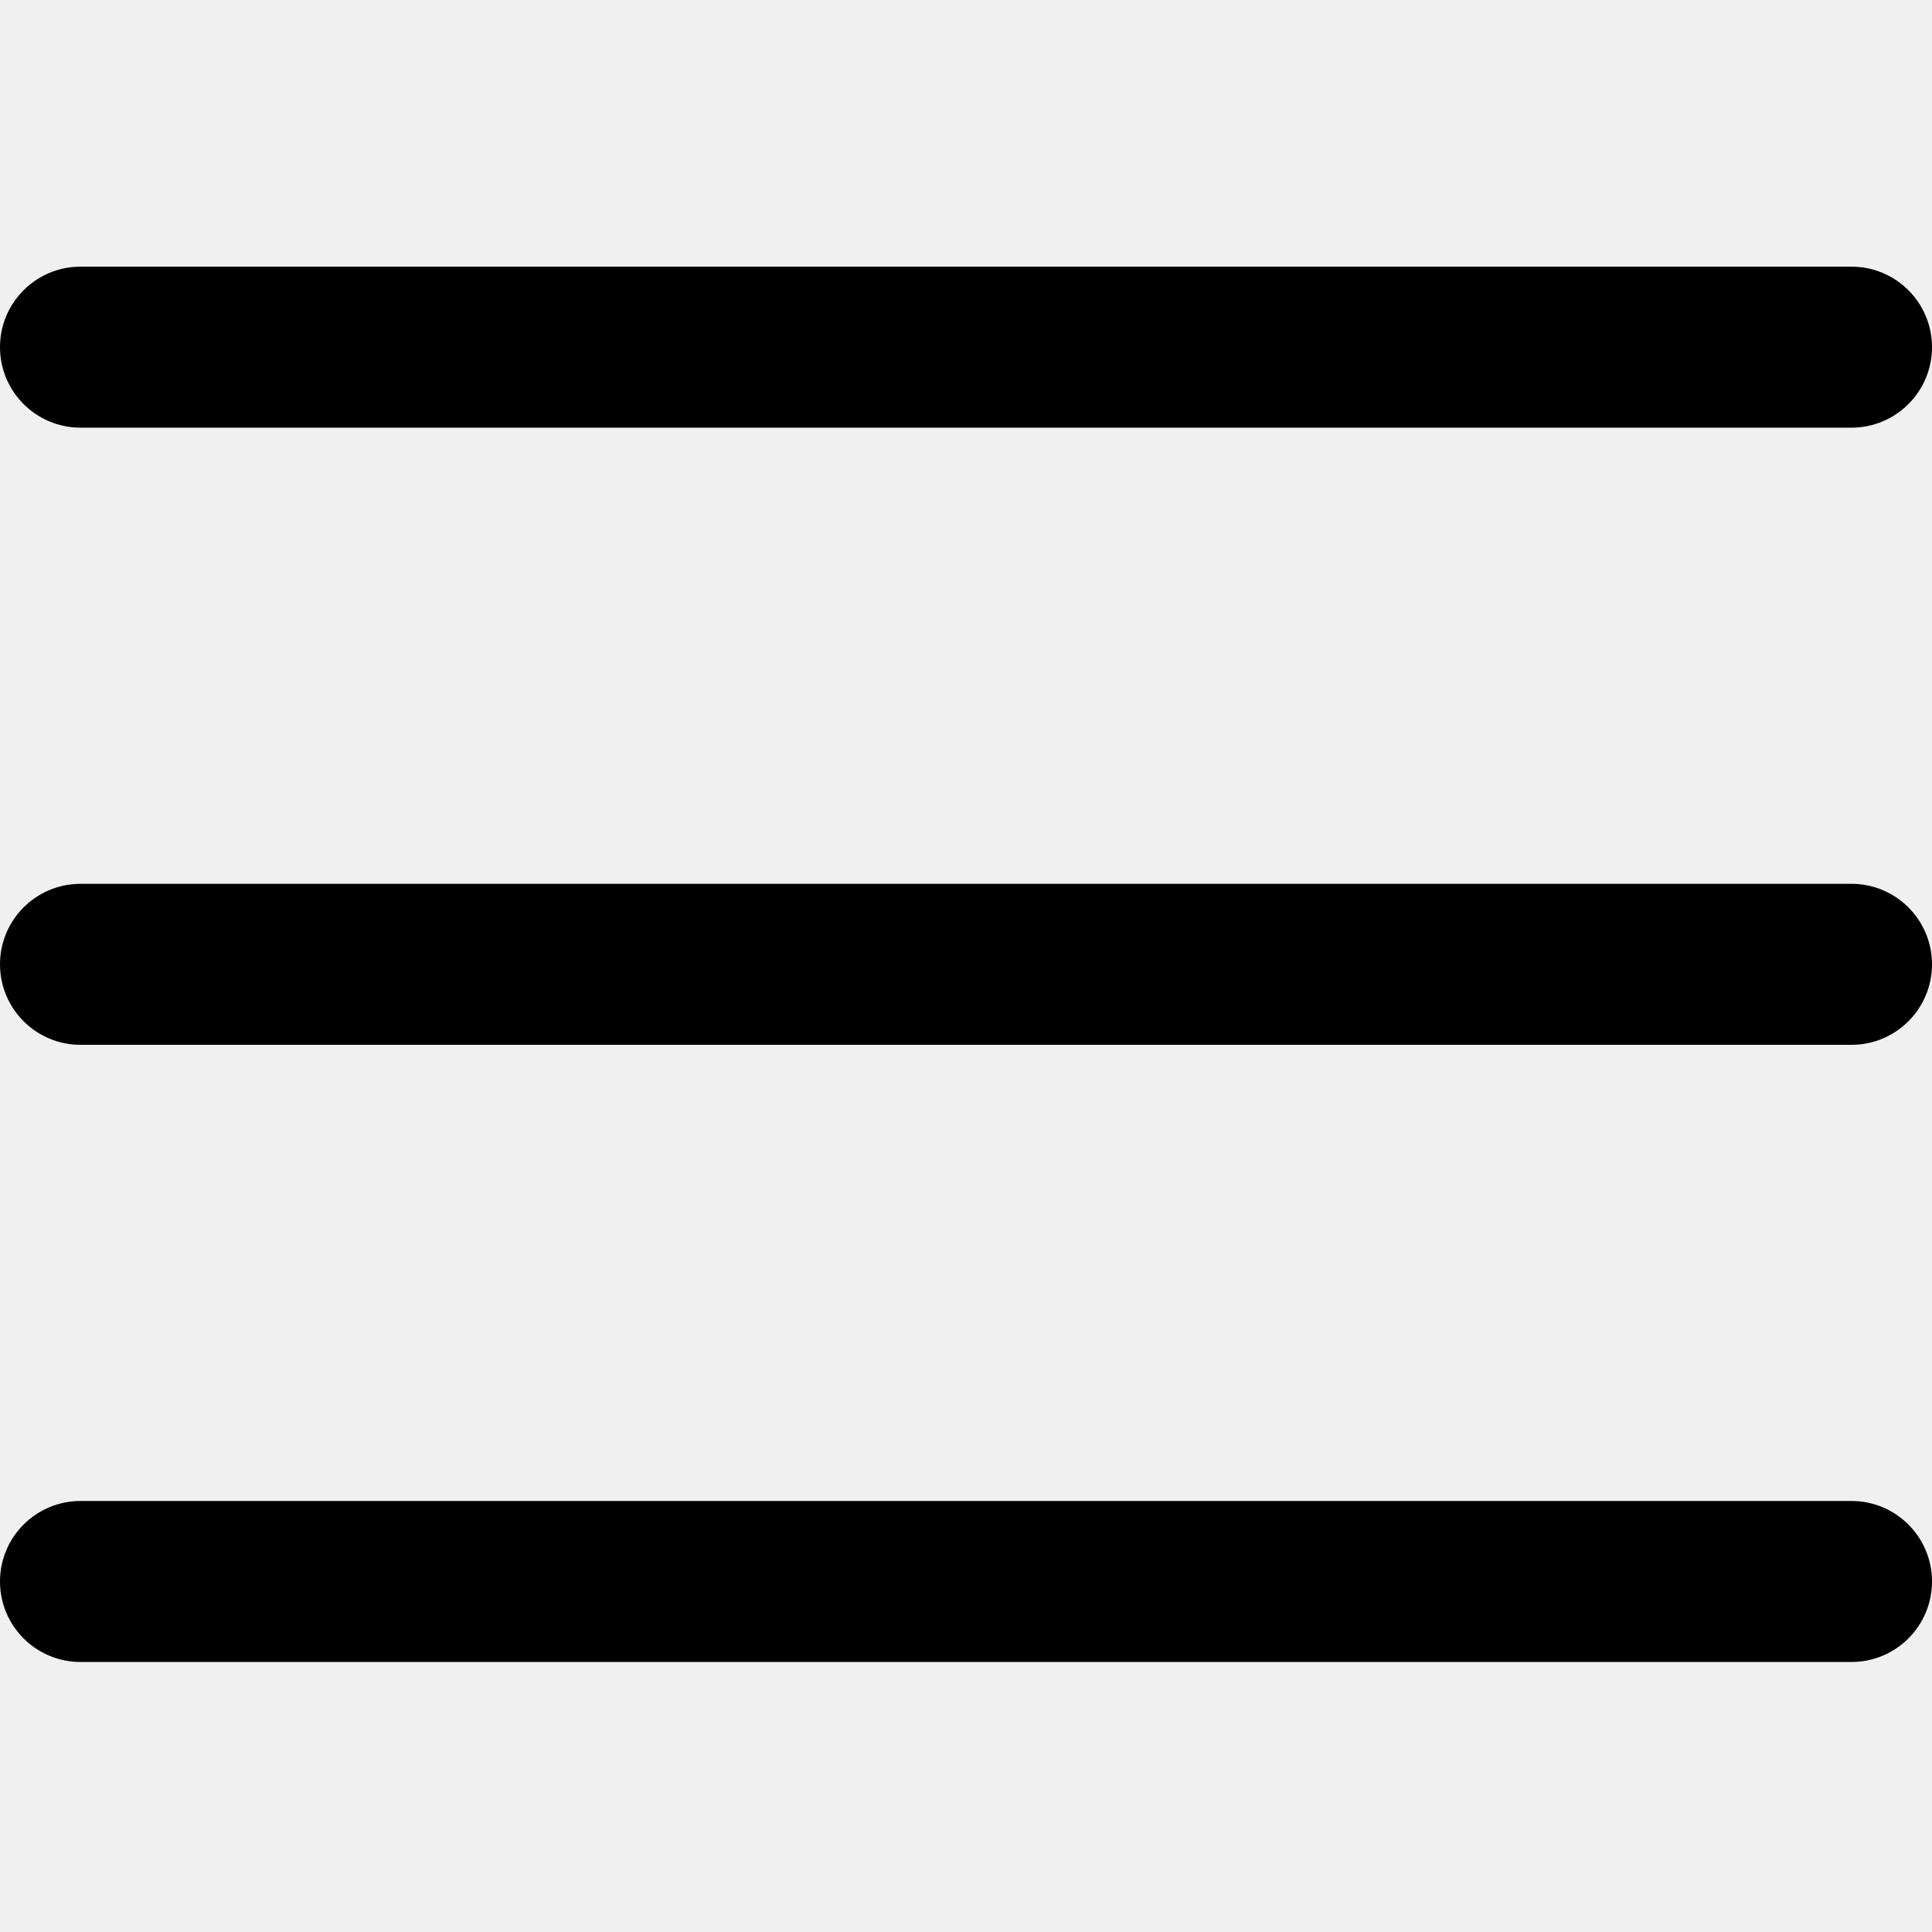
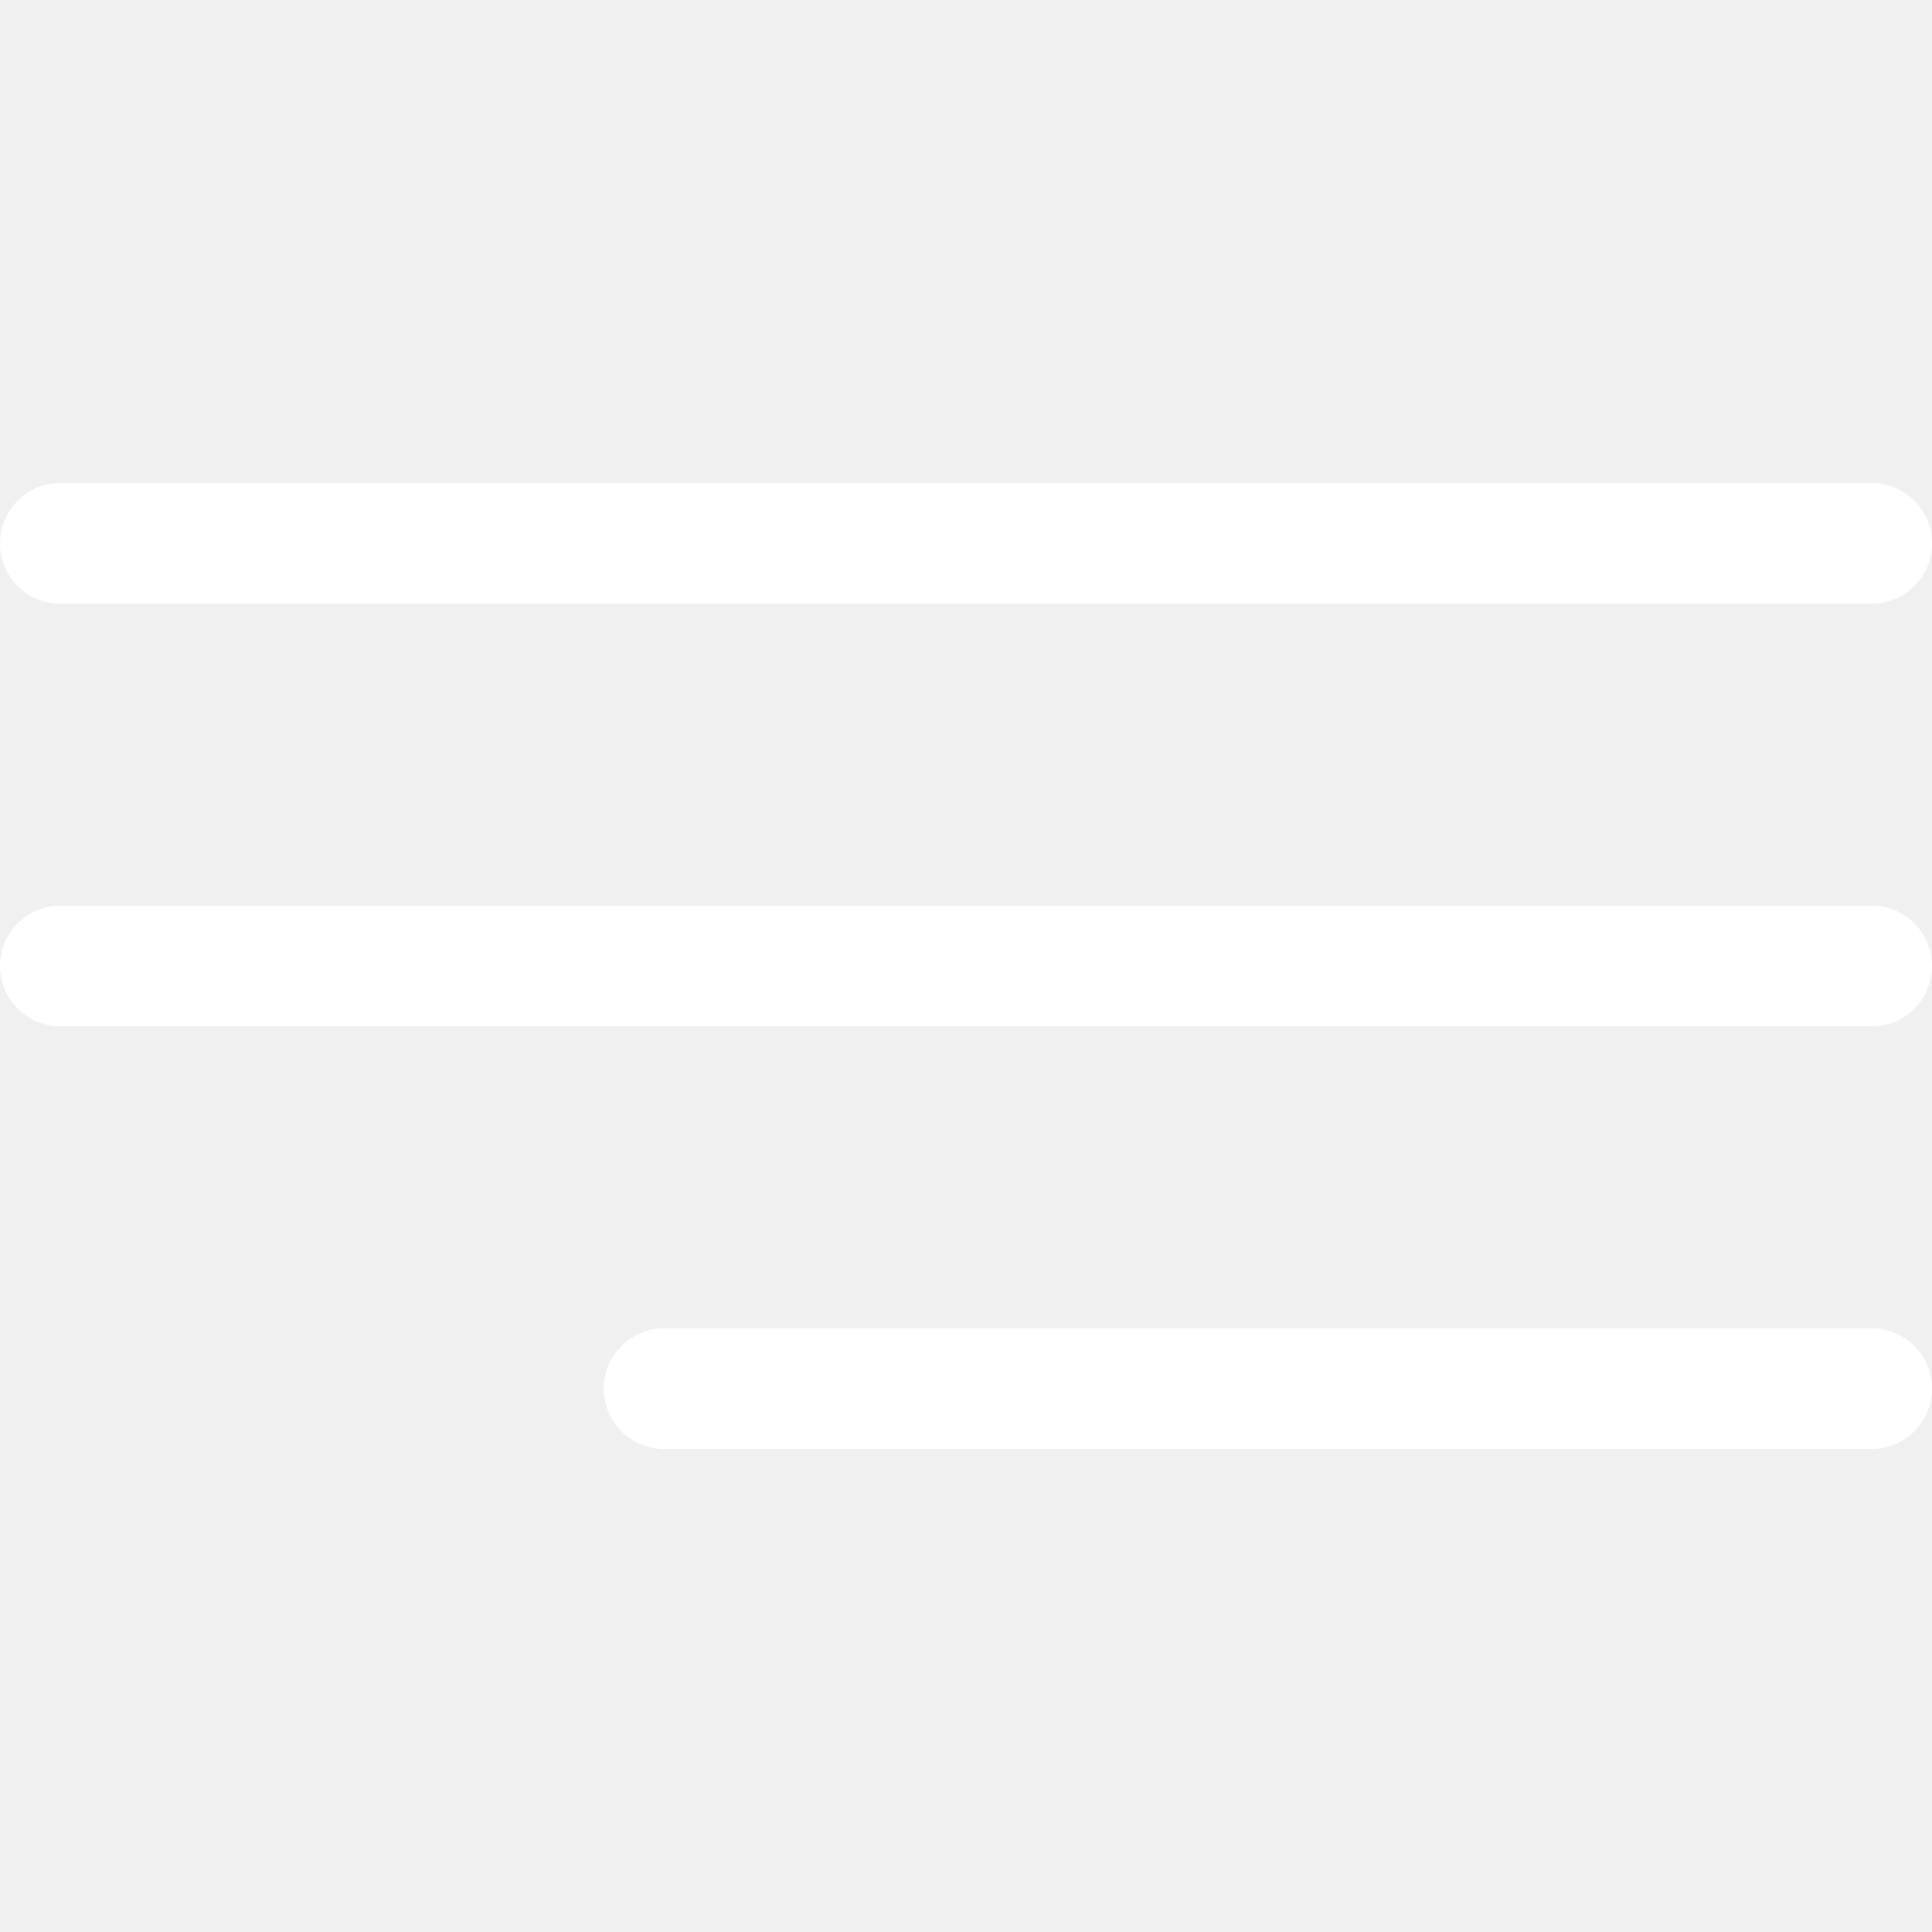
- <svg xmlns="http://www.w3.org/2000/svg" height="384pt" viewBox="0 -53 384 384" width="384pt">
-   <path d="m368 154.668h-352c-8.832 0-16-7.168-16-16s7.168-16 16-16h352c8.832 0 16 7.168 16 16s-7.168 16-16 16zm0 0" />
-   <path d="m368 32h-352c-8.832 0-16-7.168-16-16s7.168-16 16-16h352c8.832 0 16 7.168 16 16s-7.168 16-16 16zm0 0" />
-   <path d="m368 277.332h-352c-8.832 0-16-7.168-16-16s7.168-16 16-16h352c8.832 0 16 7.168 16 16s-7.168 16-16 16zm0 0" />
+ <svg xmlns="http://www.w3.org/2000/svg" version="1.1" id="Capa_1" x="0px" y="0px" fill="white" viewBox="0 0 384.97 384.97" style="enable-background:new 0 0 384.97 384.97;" xml:space="preserve">
+   <g>
+     <g id="Menu_1_">
+       <path d="M12.03,120.303h360.909c6.641,0,12.03-5.39,12.03-12.03c0-6.641-5.39-12.03-12.03-12.03H12.03    c-6.641,0-12.03,5.39-12.03,12.03C0,114.913,5.39,120.303,12.03,120.303z" />
+       <path d="M372.939,180.455H12.03c-6.641,0-12.03,5.39-12.03,12.03s5.39,12.03,12.03,12.03h360.909c6.641,0,12.03-5.39,12.03-12.03    S379.58,180.455,372.939,180.455z" />
+       <path d="M372.939,264.667H132.333c-6.641,0-12.03,5.39-12.03,12.03c0,6.641,5.39,12.03,12.03,12.03h240.606    c6.641,0,12.03-5.39,12.03-12.03C384.97,270.056,379.58,264.667,372.939,264.667z" />
+     </g>
+     <g>
+ 	</g>
+     <g>
+ 	</g>
+     <g>
+ 	</g>
+     <g>
+ 	</g>
+     <g>
+ 	</g>
+     <g>
+ 	</g>
+   </g>
+   <g>
+ </g>
+   <g>
+ </g>
+   <g>
+ </g>
+   <g>
+ </g>
+   <g>
+ </g>
+   <g>
+ </g>
+   <g>
+ </g>
+   <g>
+ </g>
+   <g>
+ </g>
+   <g>
+ </g>
+   <g>
+ </g>
+   <g>
+ </g>
+   <g>
+ </g>
+   <g>
+ </g>
+   <g>
+ </g>
</svg>
